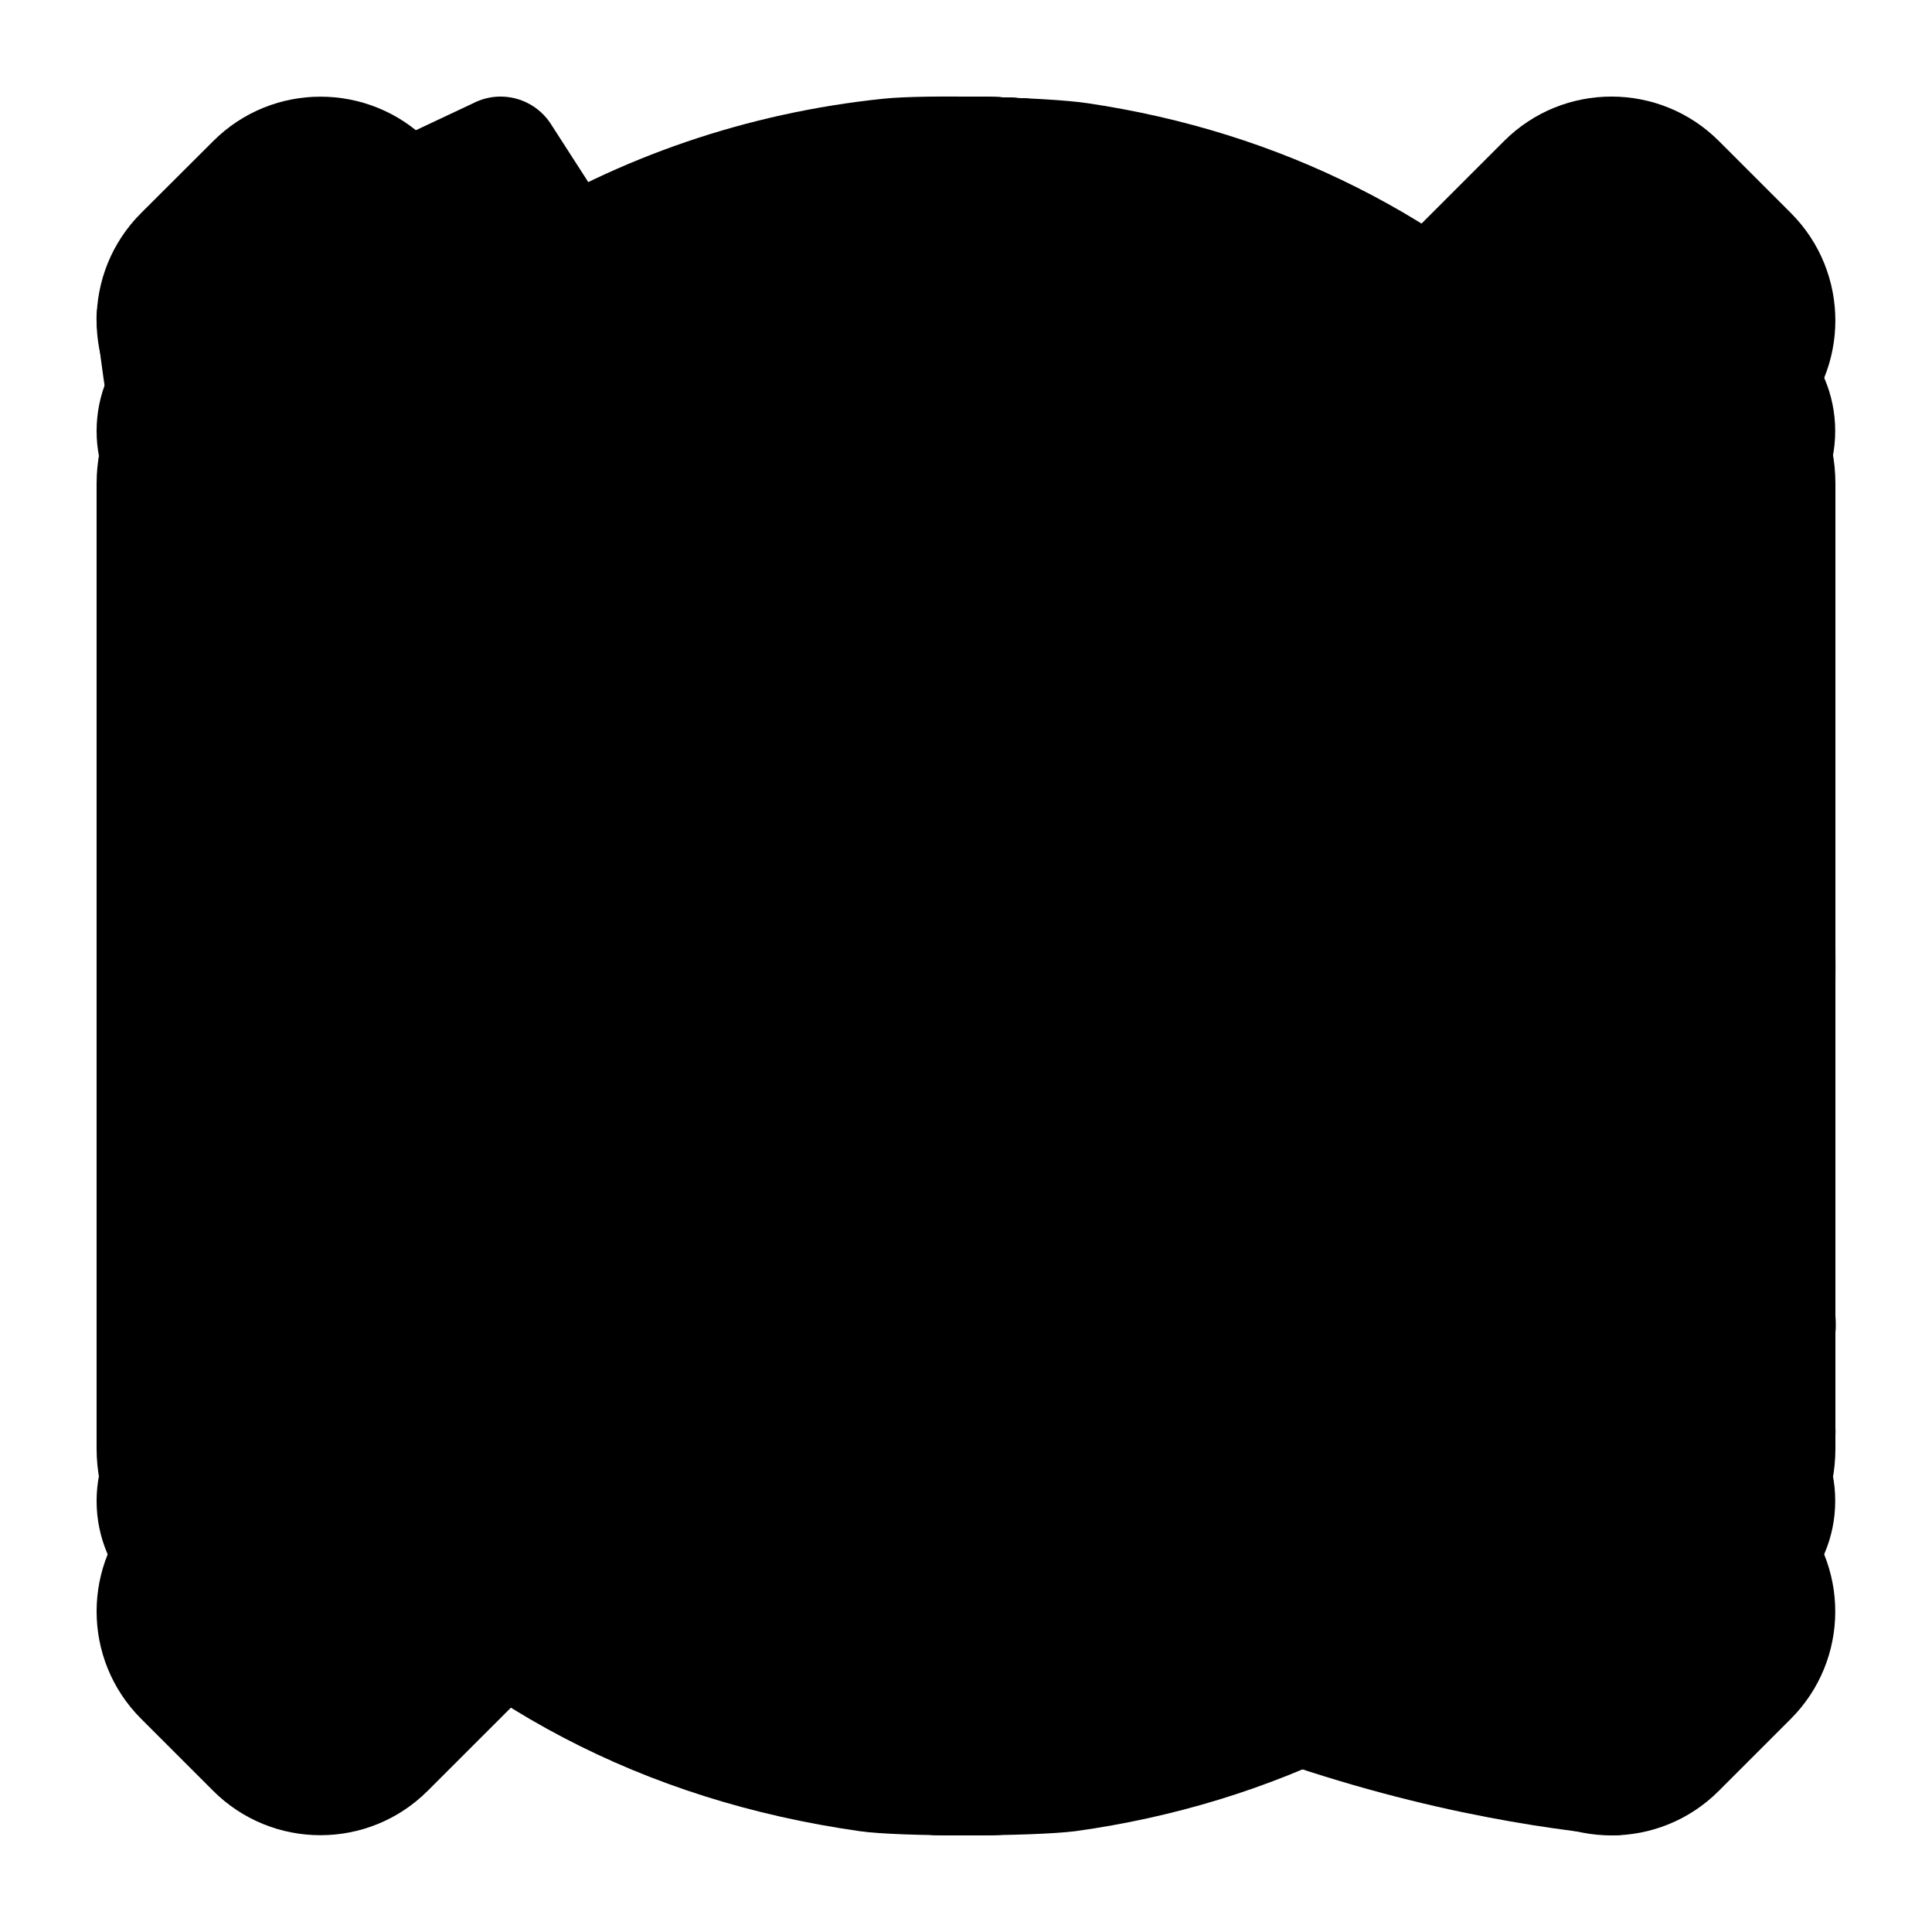
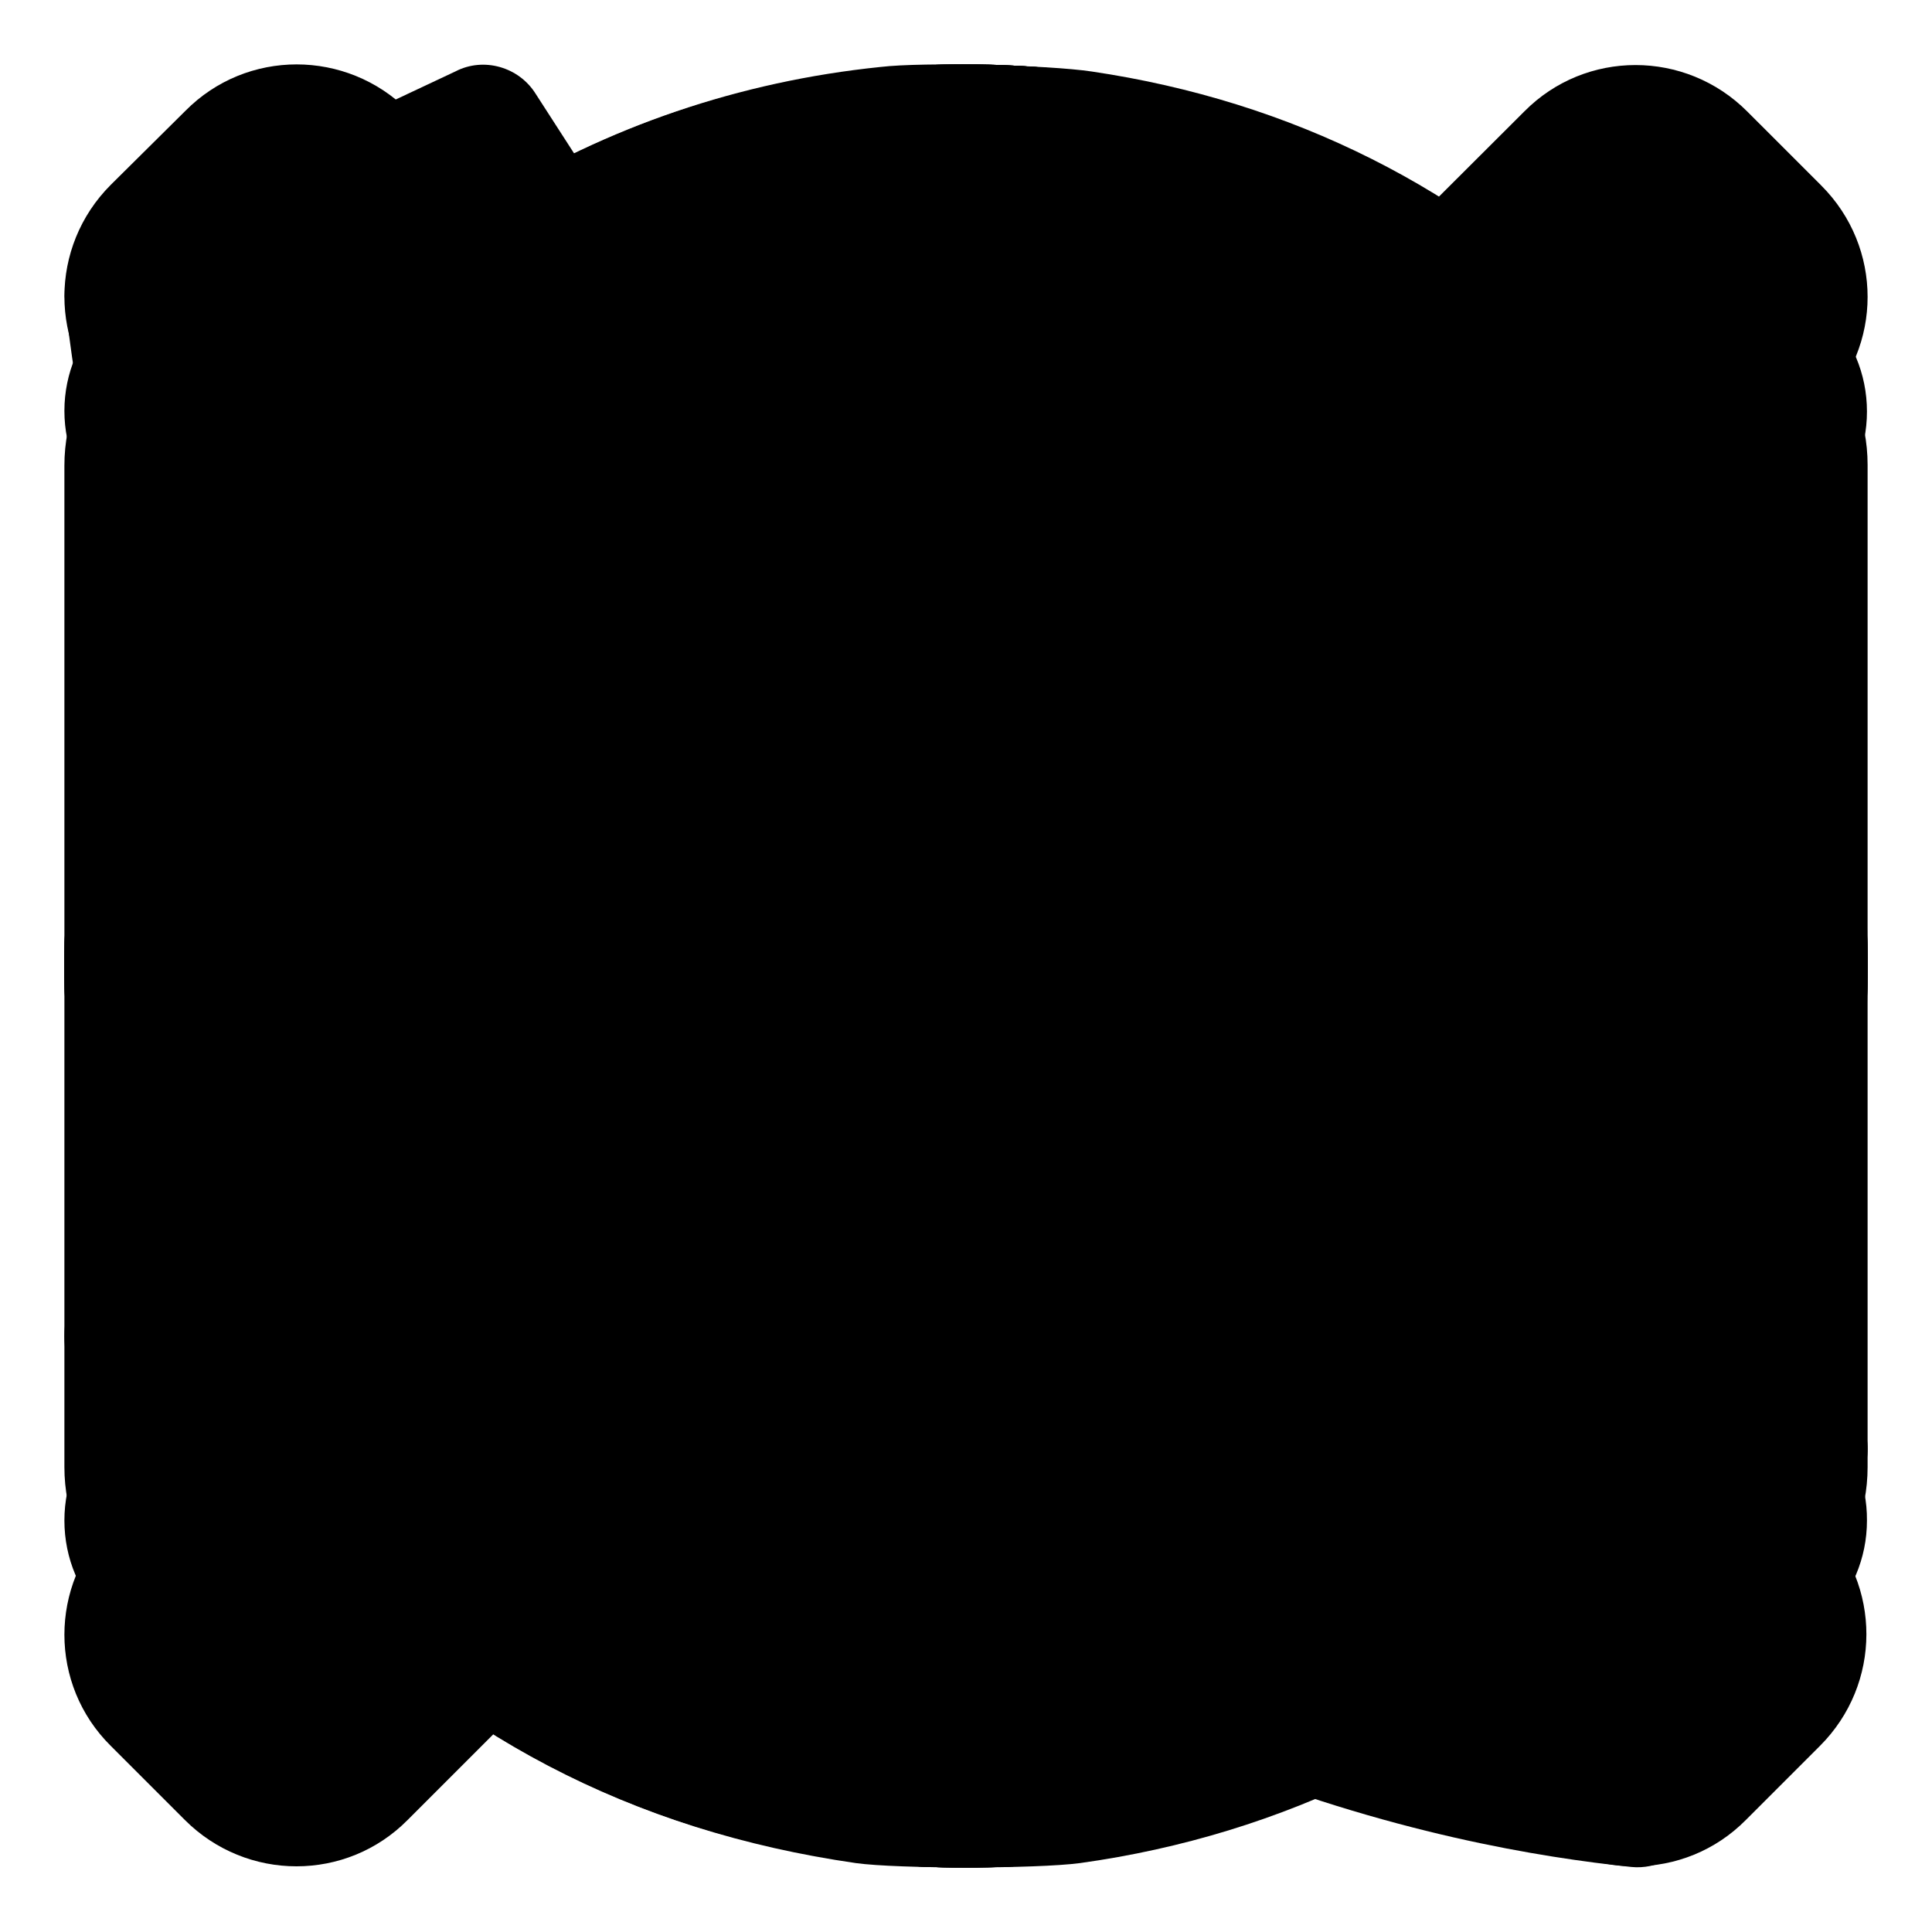
- <svg xmlns="http://www.w3.org/2000/svg" version="1.1" id="Camada_1" x="0px" y="0px" viewBox="0 0 1000 1000" style="enable-background:new 0 0 1000 1000;" xml:space="preserve">
-   <path id="TEL" d="M423.1,576.9c-86-86-105.4-172-109.8-206.4c-1.2-9.5,2.1-19.1,8.9-25.8l69.6-69.6c10.2-10.2,12.1-26.2,4.4-38.4  L285.4,64.6c-8.5-13.6-25.9-18.5-40.2-11.3l-178,83.8c-11.6,5.7-18.4,18-17.1,30.9c9.4,88.5,48,306.1,261.9,520  s431.5,252.5,520.1,261.8c12.8,1.3,25.2-5.5,30.9-17.1l83.8-177.9c7.1-14.3,2.3-31.7-11.3-40.2l-172-110.8  c-12.3-7.7-28.2-5.9-38.4,4.3l-69.6,69.6c-6.8,6.8-16.3,10.1-25.8,8.9C595.1,682.4,509.1,662.9,423.1,576.9z" />
-   <path id="EMAIL_2" d="M870.9,166.9H129.1c-43.7,0.1-79,37.3-79.1,83.3v499.7c0.1,46,35.4,83.2,79.1,83.3h741.8  c43.7-0.1,79-37.3,79.1-83.3V250.1C949.9,204.1,914.6,167,870.9,166.9z M858.8,222.3c-25.6,27.1-326,344.3-338.3,357.4  c-10.3,10.8-30.6,10.8-40.9,0L141.2,222.3H858.8z M102.7,739.6V260.4L329.6,500L102.7,739.6z M141.2,777.7l225.6-238.3l75.4,79.6  c30.9,32.6,84.7,32.6,115.6,0l75.4-79.6l225.6,238.3H141.2z M897.3,739.6L670.4,500l226.9-239.6L897.3,739.6L897.3,739.6z" />
-   <path id="ARROW" d="M464.9,249.8L64.5,650.3C55.1,659.6,50,671.9,50,685c0,13.2,5.1,25.6,14.5,34.8L94,749.6  c19.2,19.2,50.5,19.2,69.7,0l336.2-336.4L836.6,750c9.3,9.3,21.6,14.5,34.8,14.5s25.6-5.1,34.8-14.5l29.5-29.5  c9.3-9.3,14.5-21.8,14.5-34.9c0-13.2-5.1-25.6-14.5-34.8l-400.8-401c-9.3-9.1-21.8-14.3-34.9-14.3  C486.6,235.6,474.2,240.7,464.9,249.8z" />
-   <path id="MENU" d="M119.2,292.3h761.5c38.2,0,69.2-31,69.2-69.2s-31-69.2-69.2-69.2H119.2c-38.2,0-69.2,31-69.2,69.2  S81,292.3,119.2,292.3z M880.8,430.8H119.2C81,430.8,50,461.8,50,500s31,69.2,69.2,69.2h761.5c38.2,0,69.2-31,69.2-69.2  S919,430.8,880.8,430.8z M880.8,707.7H119.2c-38.2,0-69.2,31-69.2,69.2c0,38.2,31,69.2,69.2,69.2h761.5c38.2,0,69.2-31,69.2-69.2  C950,738.7,919,707.7,880.8,707.7z" />
-   <path id="CLOSE" d="M648.5,500l278.4-278.4c30.7-30.7,30.8-80.5,0.1-111.3c0,0,0,0-0.1-0.1l-37.1-37.1  c-30.7-30.8-80.6-30.8-111.3-0.1c0,0,0,0-0.1,0.1L500,351.5L221.6,73.1c-30.7-30.7-80.6-30.8-111.3,0c0,0,0,0,0,0l-37.2,37.1  c-30.8,30.7-30.8,80.6,0,111.3c0,0,0,0,0,0L351.5,500L73.1,778.4c-30.8,30.7-30.8,80.6,0,111.3c0,0,0,0,0,0l37.1,37.1  c30.7,30.8,80.6,30.8,111.3,0c0,0,0,0,0,0L500,648.5l278.4,278.4c30.7,30.8,80.6,30.8,111.3,0c0,0,0,0,0,0l37.1-37.1  c30.8-30.7,30.8-80.5,0.2-111.2c0,0-0.1-0.1-0.1-0.1L648.5,500z" />
-   <path id="FACEBOOK" d="M950,500c0-248.6-201.4-450-450-450S50,251.4,50,500s201.4,450,450,450c2.6,0,5.3,0,7.9-0.2V599.7h-96.7V487  h96.7v-83c0-96.2,58.7-148.5,144.5-148.5c41.1,0,76.5,3,86.7,4.4v100.5H680c-46.6,0-55.7,22.1-55.7,54.7v71.7h111.6l-14.6,112.7h-97  v333.1C812.4,878.6,950,705.5,950,500z" />
-   <path id="INSTAGRAM" d="M500,405.5c52.2,0,94.5,42.3,94.5,94.5s-42.3,94.5-94.5,94.5s-94.5-42.3-94.5-94.5S447.8,405.5,500,405.5  L500,405.5z M500,50C251.5,50,50,251.5,50,500s201.5,450,450,450s450-201.5,450-450S748.5,50,500,50z M778,614.4  c-2.2,42.8-14.2,85-45.4,115.8c-31.5,31.1-73.9,42.7-117.1,44.9H384.4c-43.2-2.1-85.6-13.7-117.1-44.9  c-31.2-30.8-43.2-73-45.4-115.8V385.6c2.2-42.8,14.2-85,45.4-115.8c31.5-31.1,73.9-42.7,117.1-44.9h231.2  c43.2,2.1,85.6,13.7,117.1,44.9c31.2,30.8,43.2,73,45.4,115.8L778,614.4z M612.7,277c-56.3-1.5-169-1.5-225.3,0  c-29.3,0.8-62.5,8.1-83.4,30.4c-21.7,23.2-29.9,51.2-30.7,82.5c-1.5,55,0,220.1,0,220.1c1,31.3,9,59.3,30.7,82.5  c20.9,22.3,54.1,29.6,83.4,30.4c56.3,1.5,169,1.5,225.3,0c29.3-0.8,62.5-8.1,83.4-30.4c21.7-23.2,29.9-51.2,30.7-82.5V390  c-0.8-31.3-9-59.3-30.7-82.5C675.2,285.1,642,277.9,612.7,277L612.7,277z M500,646.5c-80.9,0-146.5-65.6-146.5-146.5  S419.1,353.5,500,353.5S646.5,419.1,646.5,500l0,0l0,0C646.5,580.9,580.9,646.5,500,646.5z M647.1,383.8  c-16.2,0-29.3-13.1-29.3-29.3c0-16.2,13.1-29.3,29.3-29.3s29.3,13.1,29.3,29.3C676.4,370.6,663.3,383.8,647.1,383.8L647.1,383.8z" />
-   <path id="LOCATION" d="M457.2,51.1C316.4,65.7,193,142.3,118,261.8C11.8,430.9,31.7,654.4,165.9,801.6  c74.4,81.5,167.4,130.3,279,146.2c20.8,3,89.9,2.8,111.8,0c101.9-14.1,193.1-59.4,262.4-130.2c22.9-23.2,27.6-28.7,42.8-48.8  c45.1-60.1,74.4-133.3,85.9-213.3c3-20.8,3-90.2,0-111c-7.6-53.4-21.5-98.8-43.5-143.4c-23.6-47.2-47.5-80.8-85-118.7  c-69.5-70.3-156.5-114.2-256.5-129C541.2,50.2,478.7,48.8,457.2,51.1z M542.1,211.1c101,19.6,173.7,102.5,180.9,206.3  c4.6,65-45.8,161.7-154.7,296.8c-22.4,27.7-66.4,78.4-67.9,78.4s-45.6-50.7-67.9-78.4c-58.5-72.5-98.5-131.7-124.9-185  c-29.9-60.6-35.9-94.4-25.5-144.4c18.1-87.5,86.8-155.7,175.1-173.5C479.6,206.7,519.2,206.7,542.1,211.1L542.1,211.1z M479.4,344.4  c-44.5,12-72.2,58.3-60.9,102c11.8,45.1,57.9,73.1,102.1,61.6c45.1-11.8,73-57.9,61.6-102.2c-6-22.4-23.9-45.4-43.3-55  C520.6,341.9,498.1,339.3,479.4,344.4z" />
-   <path id="WHATSAPP" d="M500,50C251.5,50,50,251.5,50,500s201.5,450,450,450s450-201.5,450-450S748.5,50,500,50z M509.5,762h-0.1  c-45,0-89.2-11.3-128.7-32.8l-142.8,37.4l38.2-139.5c-23.6-40.9-36-87.4-36-134.6C240.2,344,361,223.3,509.4,223.3  c148.7,0,269.3,120.6,269.3,269.3v0.1C778.8,641.2,658,762,509.5,762z M509.6,268.8c-123.5,0-223.9,100.4-224,223.8  c-0.1,42.1,11.8,83.4,34.2,119.1l5.3,8.5l-22.6,82.6l84.7-22.2l8.2,4.8c34.5,20.4,73.8,31.2,113.9,31.2h0.1  c123.4,0,223.8-100.4,223.9-223.8C733.4,369.1,633.3,268.8,509.6,268.8L509.6,268.8z M641.3,588.8c-5.6,15.7-32.5,30.1-45.4,32  c-11.6,1.7-26.3,2.5-42.4-2.7c-13-4-25.8-8.8-38.4-14.2c-67.5-29.1-111.6-97.1-115-101.6s-27.5-36.5-27.5-69.6s17.4-49.4,23.6-56.1  c4.5-5.2,11.1-8.2,17.9-8.4c4.5,0,9,0,12.9,0.2c4.1,0.2,9.7-1.6,15.1,11.5c5.6,13.5,19.1,46.6,20.8,49.9c1.7,3.4,2.8,7.3,0.6,11.8  c-2.2,4.5-9.7,14.2-16.8,23c-3,3.7-6.9,7-3,13.7s17.4,28.8,37.4,46.6c25.7,22.9,47.4,30,54.1,33.4c6.7,3.4,10.6,2.8,14.6-1.7  c3.9-4.5,16.8-19.6,21.3-26.4s9-5.6,15.1-3.4c6.2,2.2,39.3,18.5,46,21.9s11.2,5.1,12.9,7.9C646.9,559.6,646.9,573.1,641.3,588.8z" />
-   <path id="EMAIL" d="M514.5,547.3l229-181.8V648c0,5.6-4.5,10.1-10.1,10.1H266.7c-5.6,0-10.1-4.5-10.1-10.1V365.5l229,181.8  C494,554,506,554,514.5,547.3z M950,500c0,248.1-201.9,450-450,450S50,748.1,50,500S251.9,50,500,50S950,251.9,950,500z M790,352  c-0.1-31.3-25.4-56.6-56.7-56.6H266.6c-31.2,0-56.6,25.3-56.6,56.6v296c0,31.2,25.3,56.6,56.6,56.6h466.8  c31.2,0,56.6-25.3,56.6-56.6V352z M698.3,341.9H301.7L500,499.4L698.3,341.9z" />
+ <svg xmlns="http://www.w3.org/2000/svg" version="1.1" id="Camada_1" x="0px" y="0px" viewBox="0 0 300 300" style="enable-background:new 0 0 300 300;" xml:space="preserve">
+   <path id="TEL" d="M126.1,173.9c-26.8-26.8-32.8-53.5-34.2-64.2c-0.4-3,0.7-5.9,2.8-8L116.3,80c3.2-3.2,3.8-8.2,1.4-11.9L83.2,14.6  c-2.6-4.2-8.1-5.8-12.5-3.5L15.4,37.1c-3.6,1.8-5.7,5.6-5.3,9.6C13,74.3,25,142,91.5,208.5s134.2,78.5,161.8,81.4  c4,0.4,7.8-1.7,9.6-5.3l26.1-55.3c2.2-4.4,0.7-9.9-3.5-12.5L232,182.3c-3.8-2.4-8.8-1.8-11.9,1.3l-21.7,21.7c-2.1,2.1-5.1,3.1-8,2.8  C179.6,206.7,152.8,200.7,126.1,173.9z" />
+   <path id="EMAIL_2" d="M265.4,46.4H34.6C21,46.4,10,58,10,72.3v155.5c0,14.3,11,25.9,24.6,25.9h230.8c13.6,0,24.6-11.6,24.6-25.9  V72.2C290,57.9,279,46.4,265.4,46.4z M261.6,63.6c-8,8.4-101.4,107.1-105.2,111.2c-3.2,3.4-9.5,3.4-12.7,0L38.4,63.6H261.6z   M26.4,224.5V75.4L97,150L26.4,224.5z M38.4,236.4l70.2-74.1L132,187c9.6,10.1,26.4,10.1,36,0l23.5-24.8l70.2,74.1H38.4z   M273.6,224.5L203,150l70.6-74.5L273.6,224.5L273.6,224.5z" />
+   <path id="ARROW" d="M139.1,72.2L14.5,196.7c-2.9,2.9-4.5,6.7-4.5,10.8c0,4.1,1.6,8,4.5,10.8l9.2,9.3c6,6,15.7,6,21.7,0L149.9,123  l104.7,104.8c2.9,2.9,6.7,4.5,10.8,4.5c4.1,0,8-1.6,10.8-4.5l9.2-9.2c2.9-2.9,4.5-6.8,4.5-10.9c0-4.1-1.6-8-4.5-10.8L160.8,72.2  c-2.9-2.8-6.8-4.4-10.9-4.4C145.8,67.8,141.9,69.3,139.1,72.2z" />
+   <path id="MENU" d="M31.5,85.4h236.9c11.9,0,21.5-9.6,21.5-21.5s-9.6-21.5-21.5-21.5H31.5C19.6,42.3,10,52,10,63.8  S19.6,85.4,31.5,85.4z M268.5,128.5h-237c-11.9,0-21.5,9.6-21.5,21.5c0,11.9,9.6,21.5,21.5,21.5h236.9c11.9,0,21.5-9.6,21.5-21.5  C290,138.1,280.4,128.5,268.5,128.5z M268.5,214.6h-237c-11.9,0-21.5,9.6-21.5,21.5c0,11.9,9.6,21.5,21.5,21.5h236.9  c11.9,0,21.5-9.6,21.5-21.5C290,224.3,280.4,214.6,268.5,214.6z" />
+   <path id="CLOSE" d="M196.2,150l86.6-86.6c9.6-9.6,9.6-25,0-34.6c0,0,0,0,0,0l-11.5-11.5c-9.6-9.6-25.1-9.6-34.6,0c0,0,0,0,0,0  L150,103.8L63.4,17.2c-9.6-9.6-25.1-9.6-34.6,0l0,0L17.2,28.7c-9.6,9.6-9.6,25.1,0,34.6l0,0l86.6,86.6l-86.6,86.6  c-9.6,9.6-9.6,25.1,0,34.6l0,0l11.5,11.5c9.6,9.6,25.1,9.6,34.6,0l0,0l86.6-86.6l86.6,86.6c9.6,9.6,25.1,9.6,34.6,0l0,0l11.5-11.5  c9.6-9.6,9.6-25,0.1-34.6l0,0L196.2,150z" />
+   <path id="FACEBOOK" d="M290,150c0-77.3-62.7-140-140-140S10,72.7,10,150s62.7,140,140,140c0.8,0,1.6,0,2.5-0.1V181h-30.1V146h30.1  v-25.8c0-29.9,18.3-46.2,45-46.2c12.8,0,23.8,0.9,27,1.4v31.3H206c-14.5,0-17.3,6.9-17.3,17v22.3h34.7l-4.5,35.1h-30.2v103.6  C247.2,267.8,290,213.9,290,150z" />
+   <path id="INSTAGRAM" d="M150,120.6c16.2,0,29.4,13.2,29.4,29.4s-13.2,29.4-29.4,29.4s-29.4-13.2-29.4-29.4S133.8,120.6,150,120.6  L150,120.6z M150,10C72.7,10,10,72.7,10,150s62.7,140,140,140s140-62.7,140-140S227.3,10,150,10z M236.5,185.6  c-0.7,13.3-4.4,26.4-14.1,36c-9.8,9.7-23,13.3-36.4,14H114c-13.4-0.7-26.6-4.3-36.4-14c-9.7-9.6-13.4-22.7-14.1-36v-71.2  c0.7-13.3,4.4-26.4,14.1-36c9.8-9.7,23-13.3,36.4-14H186c13.4,0.7,26.6,4.3,36.4,14c9.7,9.6,13.4,22.7,14.1,36L236.5,185.6z   M185.1,80.6c-17.5-0.5-52.6-0.5-70.1,0c-9.1,0.2-19.4,2.5-25.9,9.5c-6.8,7.2-9.3,15.9-9.6,25.7c-0.5,17.1,0,68.5,0,68.5  c0.3,9.7,2.8,18.4,9.6,25.7c6.5,6.9,16.8,9.2,25.9,9.5c17.5,0.5,52.6,0.5,70.1,0c9.1-0.2,19.4-2.5,25.9-9.5  c6.8-7.2,9.3-15.9,9.6-25.7v-68.4c-0.2-9.7-2.8-18.4-9.6-25.7C204.5,83.1,194.2,80.9,185.1,80.6L185.1,80.6z M150,195.6  c-25.2,0-45.6-20.4-45.6-45.6s20.4-45.6,45.6-45.6s45.6,20.4,45.6,45.6l0,0l0,0C195.6,175.2,175.2,195.6,150,195.6z M195.8,113.8  c-5,0-9.1-4.1-9.1-9.1s4.1-9.1,9.1-9.1s9.1,4.1,9.1,9.1C204.9,109.7,200.8,113.8,195.8,113.8L195.8,113.8z" />
+   <path id="LOCATION" d="M136.7,10.4C92.9,14.9,54.5,38.7,31.2,75.9C-1.9,128.5,4.3,198,46.1,243.8c23.1,25.4,52.1,40.5,86.8,45.5  c6.5,0.9,28,0.9,34.8,0c31.7-4.4,60.1-18.5,81.6-40.5c7.1-7.2,8.6-8.9,13.3-15.2c14-18.7,23.1-41.5,26.7-66.4  c0.9-6.5,0.9-28.1,0-34.5c-2.4-16.6-6.7-30.7-13.5-44.6C268.4,73.4,261,63,249.3,51.2c-21.6-21.9-48.7-35.5-79.8-40.1  C162.8,10.1,143.4,9.6,136.7,10.4z M163.1,60.1c31.4,6.1,54,31.9,56.3,64.2c1.4,20.2-14.2,50.3-48.1,92.3  c-7,8.6-20.7,24.4-21.1,24.4s-14.2-15.8-21.1-24.4c-18.2-22.6-30.6-41-38.9-57.6c-9.3-18.9-11.2-29.4-7.9-44.9  c5.6-27.2,27-48.4,54.5-54C143.6,58.8,156,58.8,163.1,60.1L163.1,60.1z M143.6,101.6c-13.8,3.7-22.5,18.1-18.9,31.7  c3.7,14,18,22.7,31.8,19.2c14-3.7,22.7-18,19.2-31.8c-1.9-7-7.4-14.1-13.5-17.1C156.4,100.8,149.4,100,143.6,101.6z" />
+   <path id="WHATSAPP" d="M150,10C72.7,10,10,72.7,10,150s62.7,140,140,140s140-62.7,140-140S227.3,10,150,10z M153,231.5L153,231.5  c-14,0-27.8-3.5-40.1-10.2l-44.4,11.6l11.9-43.4c-7.3-12.7-11.2-27.2-11.2-41.9c0-46.2,37.6-83.8,83.8-83.8  c46.3,0,83.8,37.5,83.8,83.8v0C236.7,193.9,199.2,231.5,153,231.5z M153,78.1c-38.4,0-69.7,31.2-69.7,69.6  c0,13.1,3.7,25.9,10.6,37.1l1.6,2.6l-7,25.7l26.4-6.9l2.6,1.5c10.7,6.3,23,9.7,35.4,9.7h0c38.4,0,69.6-31.2,69.7-69.6  C222.6,109.3,191.5,78.1,153,78.1L153,78.1z M194,177.6c-1.7,4.9-10.1,9.4-14.1,10c-3.6,0.5-8.2,0.8-13.2-0.8c-4-1.2-8-2.7-11.9-4.4  c-21-9.1-34.7-30.2-35.8-31.6c-1.1-1.4-8.6-11.4-8.6-21.7s5.4-15.4,7.3-17.5c1.4-1.6,3.5-2.6,5.6-2.6c1.4,0,2.8,0,4,0.1  c1.3,0.1,3-0.5,4.7,3.6c1.7,4.2,5.9,14.5,6.5,15.5c0.5,1.1,0.9,2.3,0.2,3.7c-0.7,1.4-3,4.4-5.2,7.2c-0.9,1.2-2.1,2.2-0.9,4.3  c1.2,2.1,5.4,9,11.6,14.5c8,7.1,14.7,9.3,16.8,10.4c2.1,1.1,3.3,0.9,4.5-0.5c1.2-1.4,5.2-6.1,6.6-8.2c1.4-2.1,2.8-1.7,4.7-1.1  c1.9,0.7,12.2,5.8,14.3,6.8c2.1,1.1,3.5,1.6,4,2.5C195.7,168.5,195.7,172.7,194,177.6z" />
+   <path id="EMAIL" d="M154.5,164.7l71.2-56.6V196c0,1.7-1.4,3.1-3.1,3.1H77.4c-1.7,0-3.1-1.4-3.1-3.1v-87.9l71.2,56.6  C148.1,166.8,151.9,166.8,154.5,164.7z M290,150c0,77.2-62.8,140-140,140S10,227.2,10,150S72.8,10,150,10S290,72.8,290,150z   M240.2,104c0-9.7-7.9-17.6-17.6-17.6H77.4c-9.7,0-17.6,7.9-17.6,17.6V196c0,9.7,7.9,17.6,17.6,17.6h145.2c9.7,0,17.6-7.9,17.6-17.6  V104z M211.7,100.8H88.3l61.7,49L211.7,100.8z" />
</svg>
